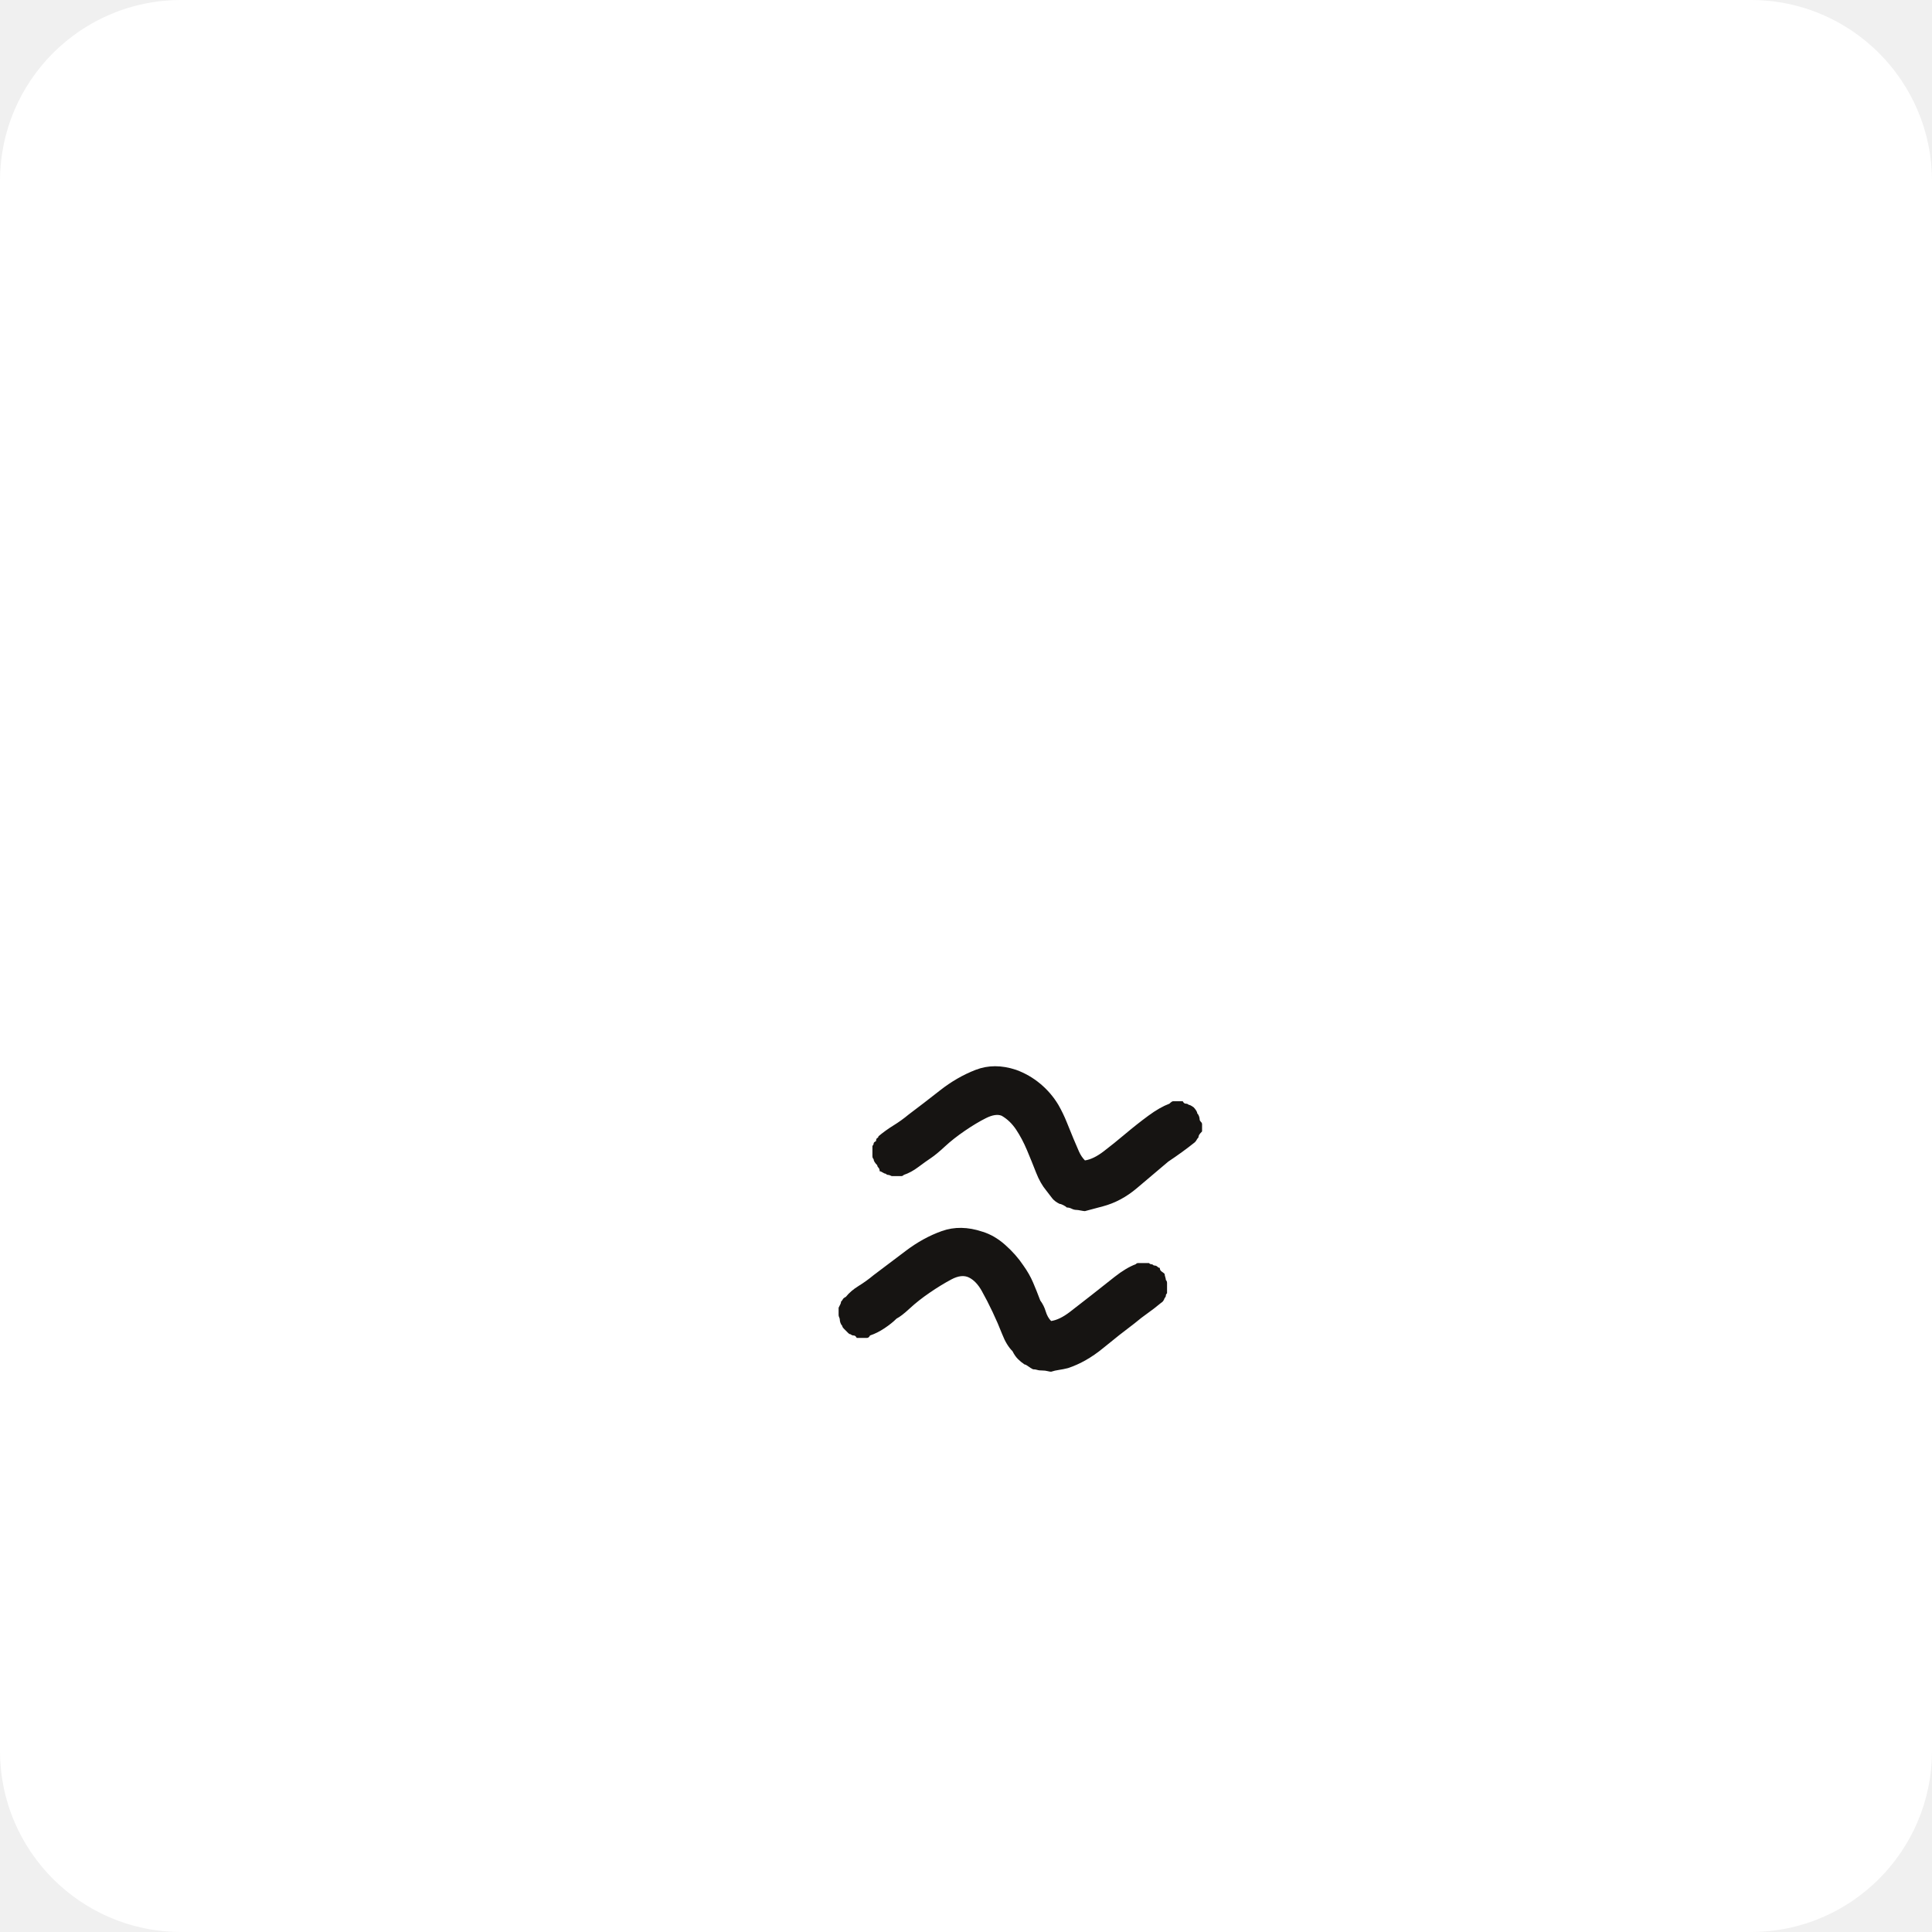
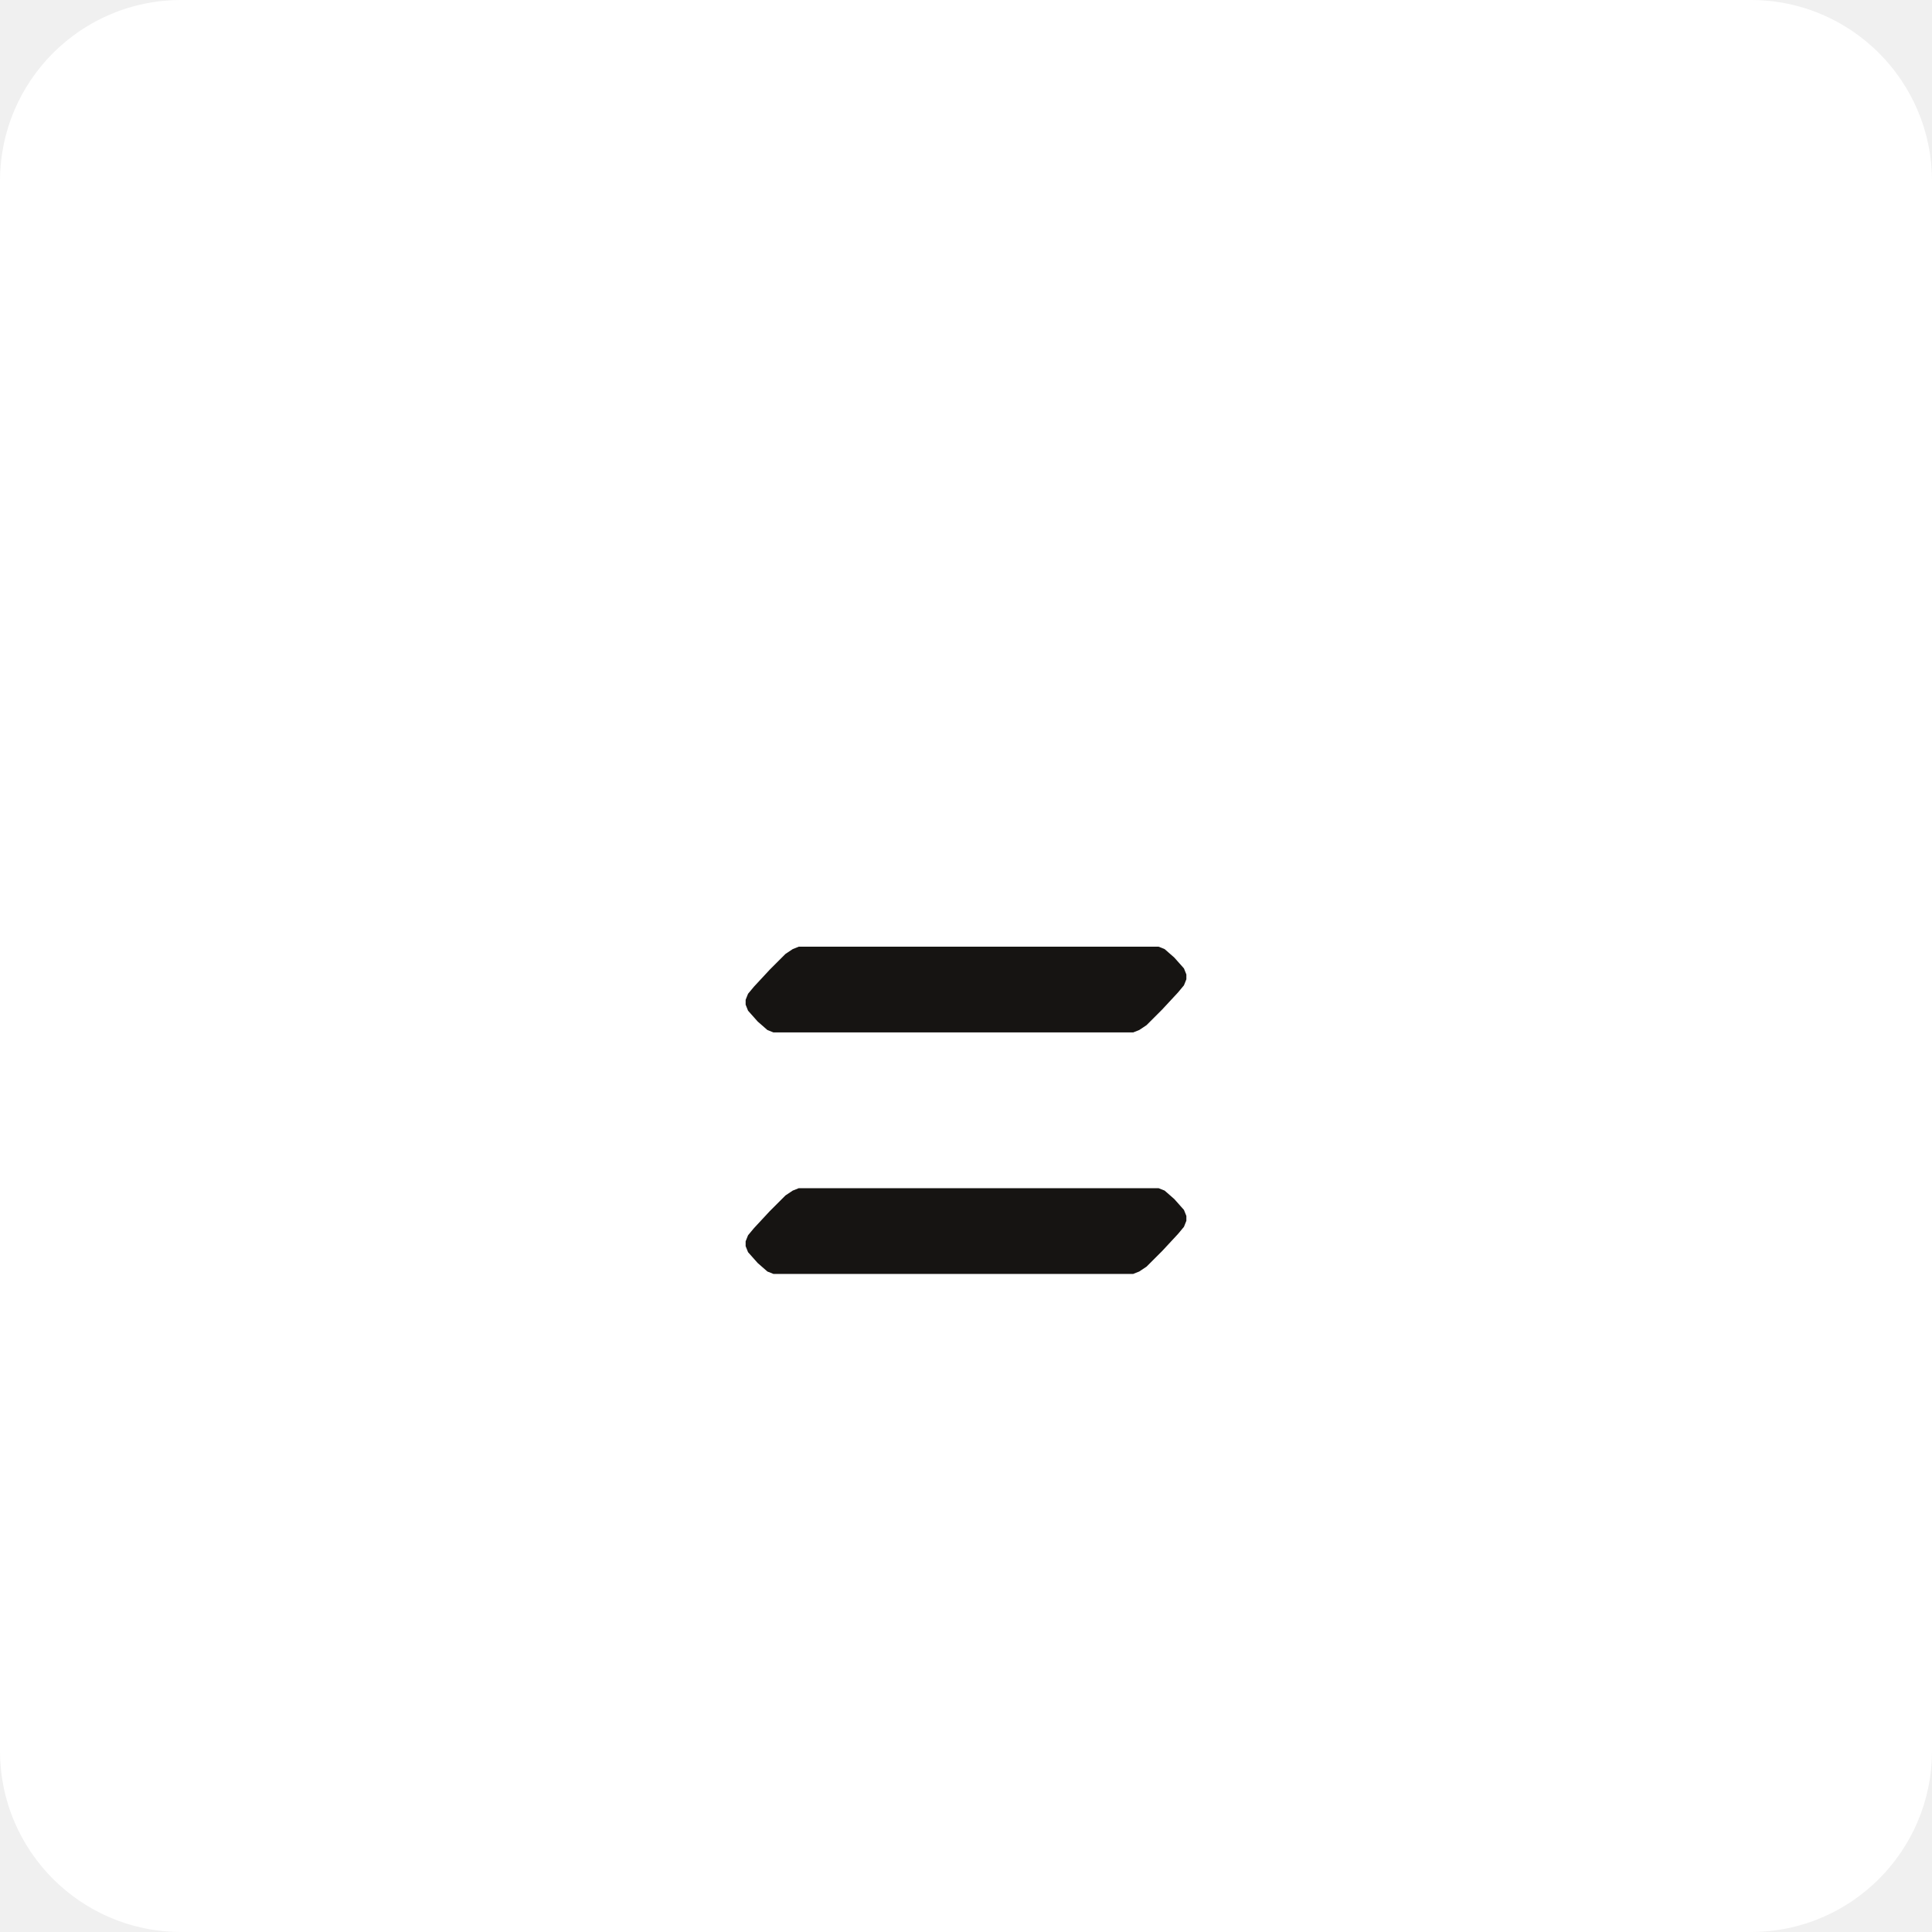
<svg xmlns="http://www.w3.org/2000/svg" width="64" height="64" viewBox="0 0 64 64" role="img" aria-label="U+F0052">
  <rect width="64" height="64" rx="6" fill="#ffffff" />
  <g fill="#161412">
-     <path transform="translate(24.86 49.92) scale(0.04 -0.04)" d="M106 307Q112 312 118.5 316.0Q125 320 131 325Q143 334 157.0 345.0Q171 356 186.5 362.0Q202 368 220 362Q231 358 240.0 350.5Q249 343 255 333Q259 326 262.0 318.5Q265 311 267.5 305.0Q270 299 272.0 294.5Q274 290 277 287Q284 288 292.5 294.5Q301 301 310.5 309.0Q320 317 329.5 324.0Q339 331 347 334Q349 336 350.0 336.0Q351 336 352 336Q353 336 355.0 336.0Q357 336 358 336Q359 334 360.5 334.0Q362 334 363 333Q364 333 365.5 332.0Q367 331 367 331Q368 330 369.0 328.5Q370 327 370 326Q371 325 371.5 323.5Q372 322 372 321Q372 320 373.0 319.0Q374 318 374 317Q374 315 374.0 314.0Q374 313 374 311Q372 309 371.5 308.0Q371 307 371 306Q370 305 369.5 304.0Q369 303 368 302Q363 298 357.5 294.0Q352 290 346 286Q333 275 320.0 264.0Q307 253 292 249Q288 248 284.5 247.0Q281 246 277 245Q276 245 273.5 245.5Q271 246 270 246Q268 246 266.0 247.0Q264 248 262 248Q261 249 259.0 250.0Q257 251 256 251Q252 253 250.0 255.5Q248 258 245 262Q240 268 236.5 277.0Q233 286 229.0 295.5Q225 305 220.0 312.5Q215 320 208 324Q203 326 195.0 322.0Q187 318 177.5 311.5Q168 305 161.0 298.5Q154 292 149.5 289.0Q145 286 139.0 281.5Q133 277 127 275Q126 274 125.0 274.0Q124 274 123 274Q120 274 119.0 274.0Q118 274 117 274Q115 275 114.0 275.0Q113 275 112 276Q111 276 109.5 277.0Q108 278 107 278Q107 280 106.0 281.0Q105 282 105 283Q102 286 102 288Q101 289 101.0 290.5Q101 292 101 293Q101 294 101.0 295.0Q101 296 101 299Q102 300 102.0 301.0Q102 302 104 303Q104 305 105.0 305.5Q106 306 106 307ZM79 174Q83 179 89.5 183.0Q96 187 102 192Q114 201 128.5 212.0Q143 223 158.5 228.5Q174 234 192 228Q202 225 211.0 217.0Q220 209 226 200Q231 193 234.0 186.0Q237 179 240 171Q243 167 244.5 162.0Q246 157 249 154Q256 155 264.5 161.5Q273 168 282.5 175.5Q292 183 301.5 190.5Q311 198 319 201Q320 202 321.0 202.0Q322 202 324 202Q326 202 327.0 202.0Q328 202 330 202Q331 201 332.0 201.0Q333 201 334 200Q336 200 337.0 199.0Q338 198 339 198Q339 196 340.5 195.0Q342 194 343 193Q343 192 343.5 190.5Q344 189 344 188Q345 187 345.0 185.5Q345 184 345 183Q345 182 345.0 181.0Q345 180 345 177Q344 176 344.0 175.0Q344 174 343 173Q342 170 340 169Q334 164 329.0 160.5Q324 157 318 152Q306 143 292.0 131.5Q278 120 263 115Q259 114 255.5 113.5Q252 113 249 112Q248 112 246.0 112.5Q244 113 242 113Q239 113 237.5 113.5Q236 114 234 114Q232 115 230.0 116.5Q228 118 227 118Q224 120 221.5 122.5Q219 125 217 129Q212 134 208.5 143.0Q205 152 200.5 161.5Q196 171 191.5 179.0Q187 187 181.0 190.0Q175 193 166.5 188.5Q158 184 148.5 177.5Q139 171 132.0 164.5Q125 158 121 156Q117 152 111.0 148.0Q105 144 99 142Q98 140 96.5 140.0Q95 140 94 140Q93 140 91.0 140.0Q89 140 88 140Q87 142 85.5 142.0Q84 142 83 143Q82 143 81.0 144.0Q80 145 80 145Q79 146 77.5 147.5Q76 149 76 150Q75 151 74.5 152.5Q74 154 74 155Q74 156 73.5 157.0Q73 158 73 159Q73 161 73.0 162.0Q73 163 73 165Q74 167 74.5 168.0Q75 169 75 170Q76 171 76.5 172.0Q77 173 79 174Z" />
+     <path transform="translate(21.90 49.92) scale(0.04 -0.04)" d="M70 216V220L72 225L77 231L90 245L103 258L109 262L114 264H119H412L417 262L425 255L433 246L435 241V237L433 232L428 226L415 212L402 199L396 195L391 193H386H93L88 195L80 202L72 211ZM70 416V420L72 425L77 431L90 445L103 458L109 462L114 464H119H412L417 462L425 455L433 446L435 441V437L433 432L428 426L415 412L402 399L396 395L391 393H386H93L88 395L80 402L72 411Z" />
  </g>
</svg>
